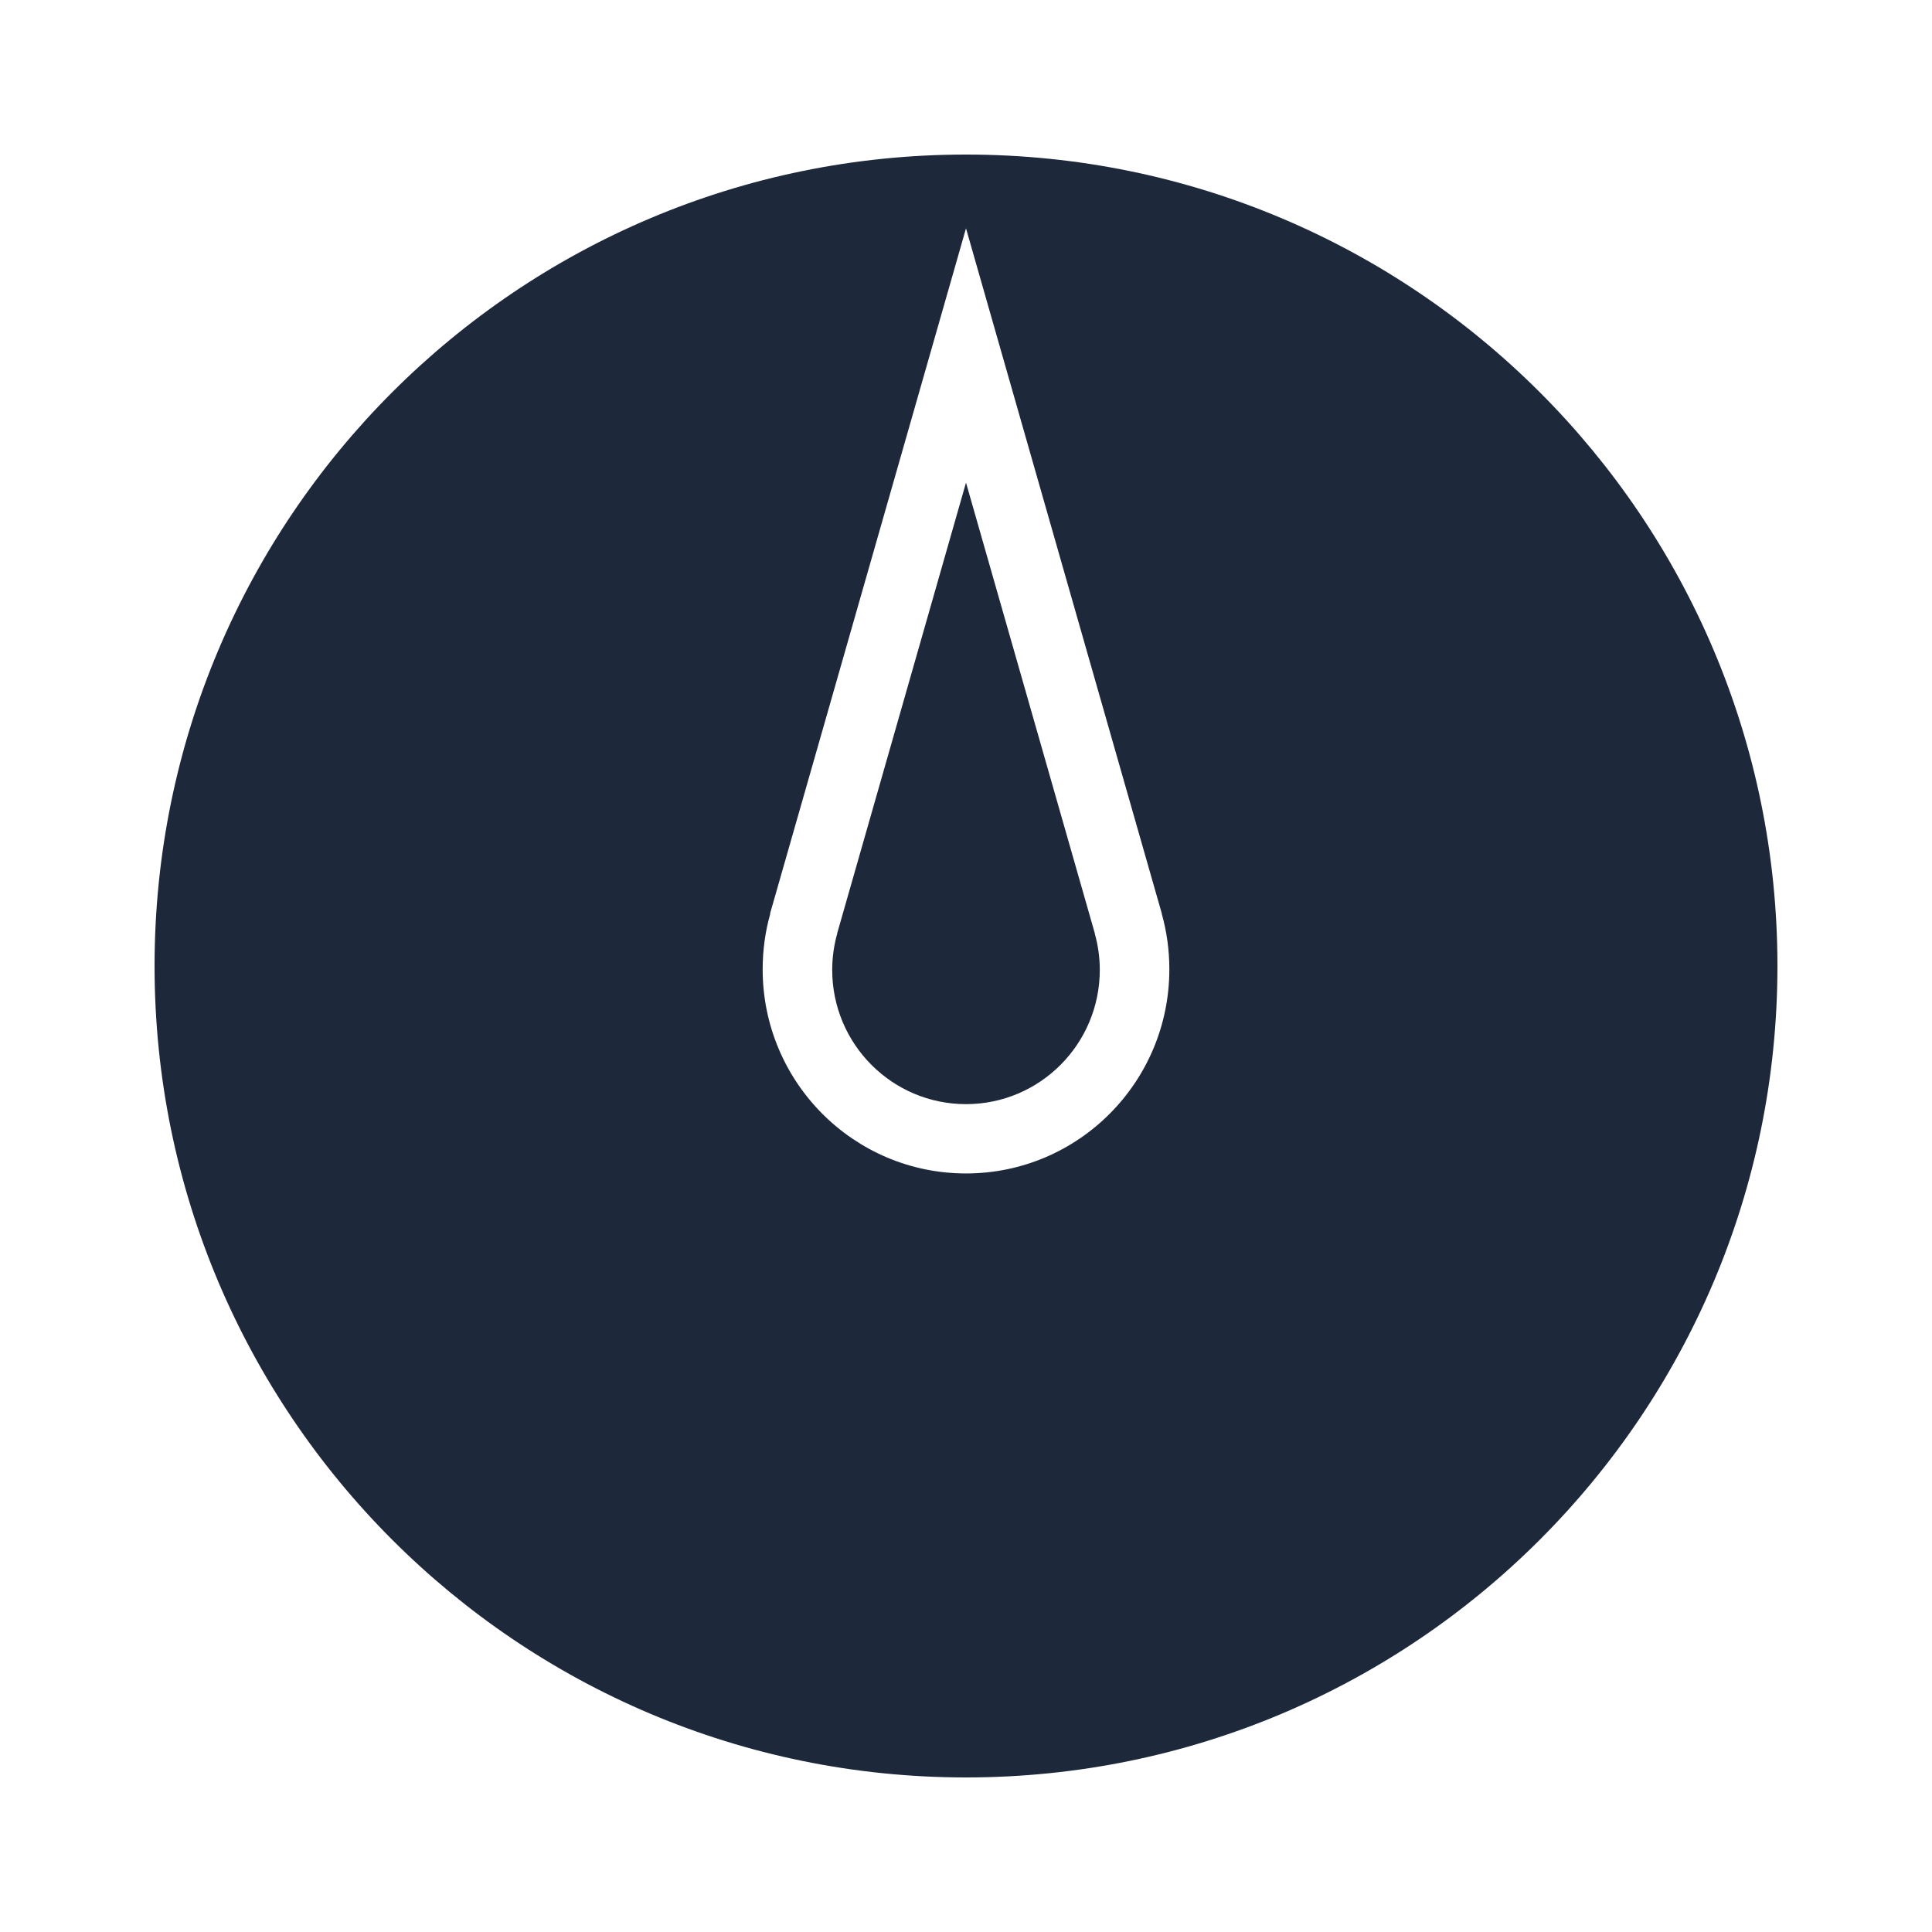
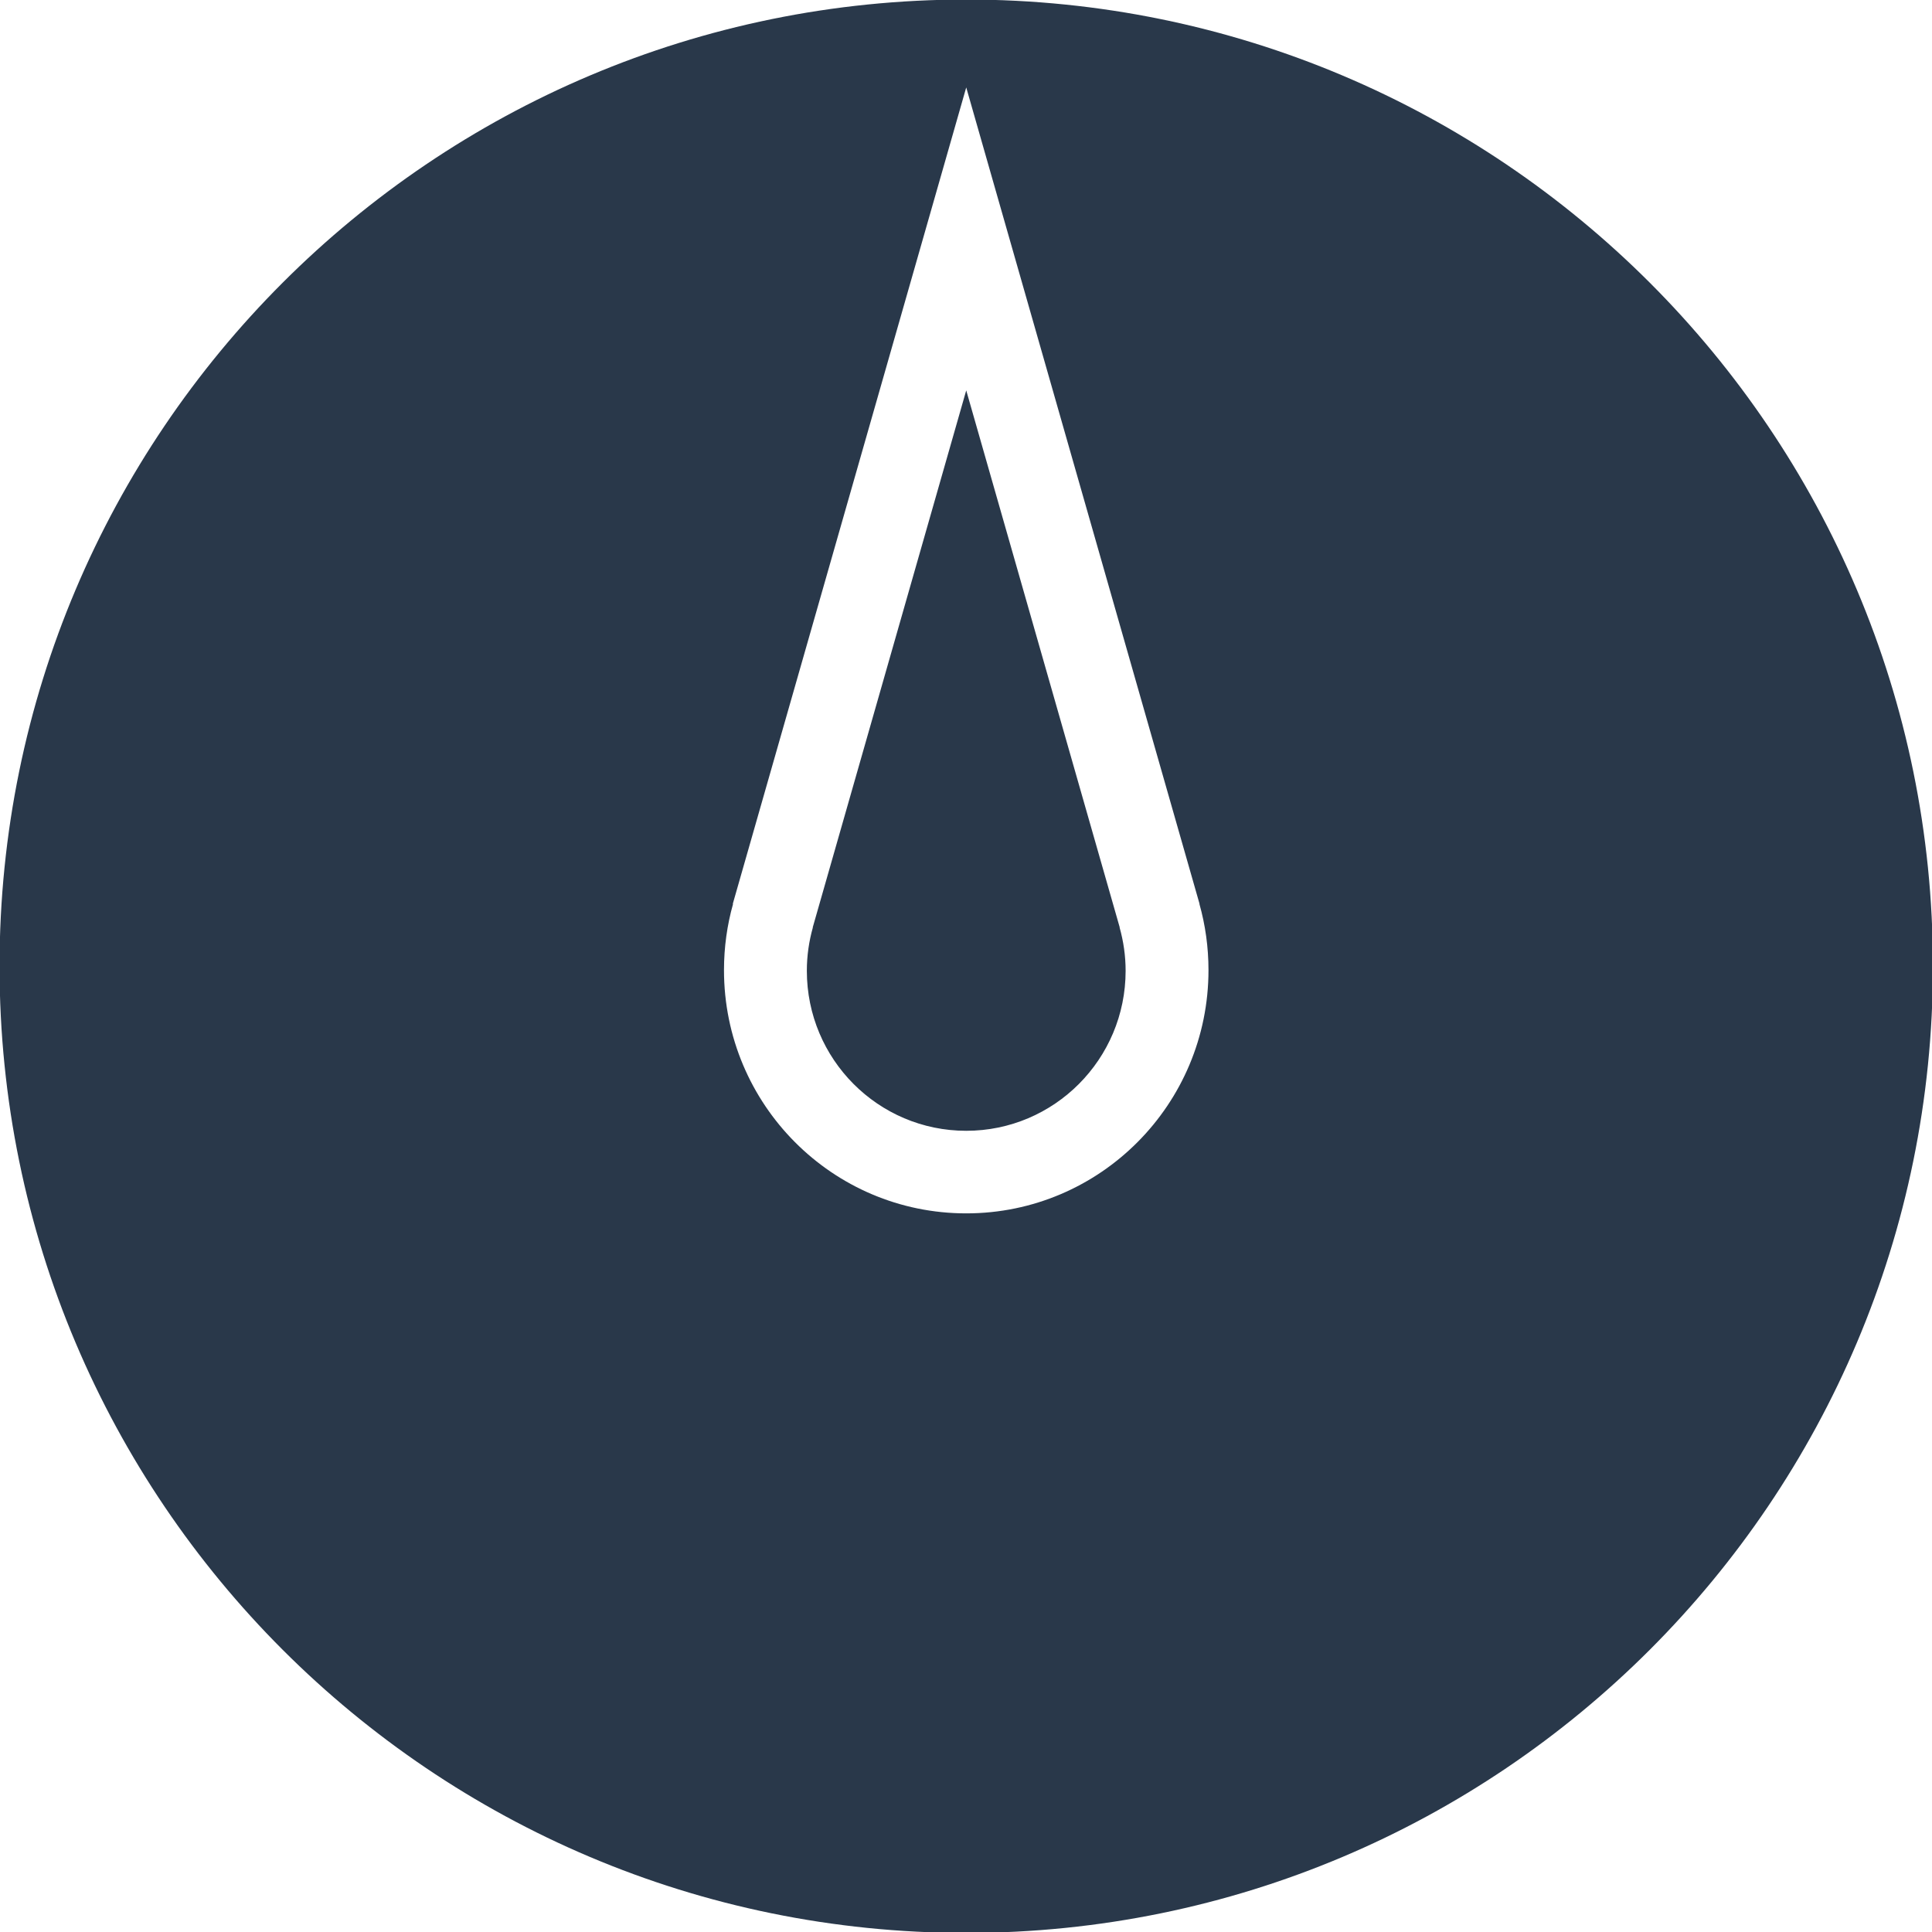
- <svg xmlns="http://www.w3.org/2000/svg" height="500" viewBox="0 0 500 500" width="500" fill="#1d293b">
+ <svg xmlns="http://www.w3.org/2000/svg" height="500" viewBox="40.1 40.1 419.7 419.7" width="500" fill="#29384A">
  <path d="m250 40c-115.98 0-210 94.02-210 210s94.02 210 210 210 210-94.02 210-210-94.02-210-210-210zm0 19.094 50.688 177.375h-.031c1.286 4.573 1.969 9.389 1.969 14.375 0 29.186-23.554 52.844-52.625 52.844-29.071 0-52.625-23.658-52.625-52.844 0-4.986.683-9.802 1.969-14.375h-.062zm0 65.812-33.344 116.656h.031c-.846 3.008-1.312 6.158-1.312 9.438 0 19.195 15.506 34.75 34.625 34.75 19.119 0 34.625-15.555 34.625-34.75 0-3.279-.467-6.43-1.312-9.438h.031z" />
</svg>
